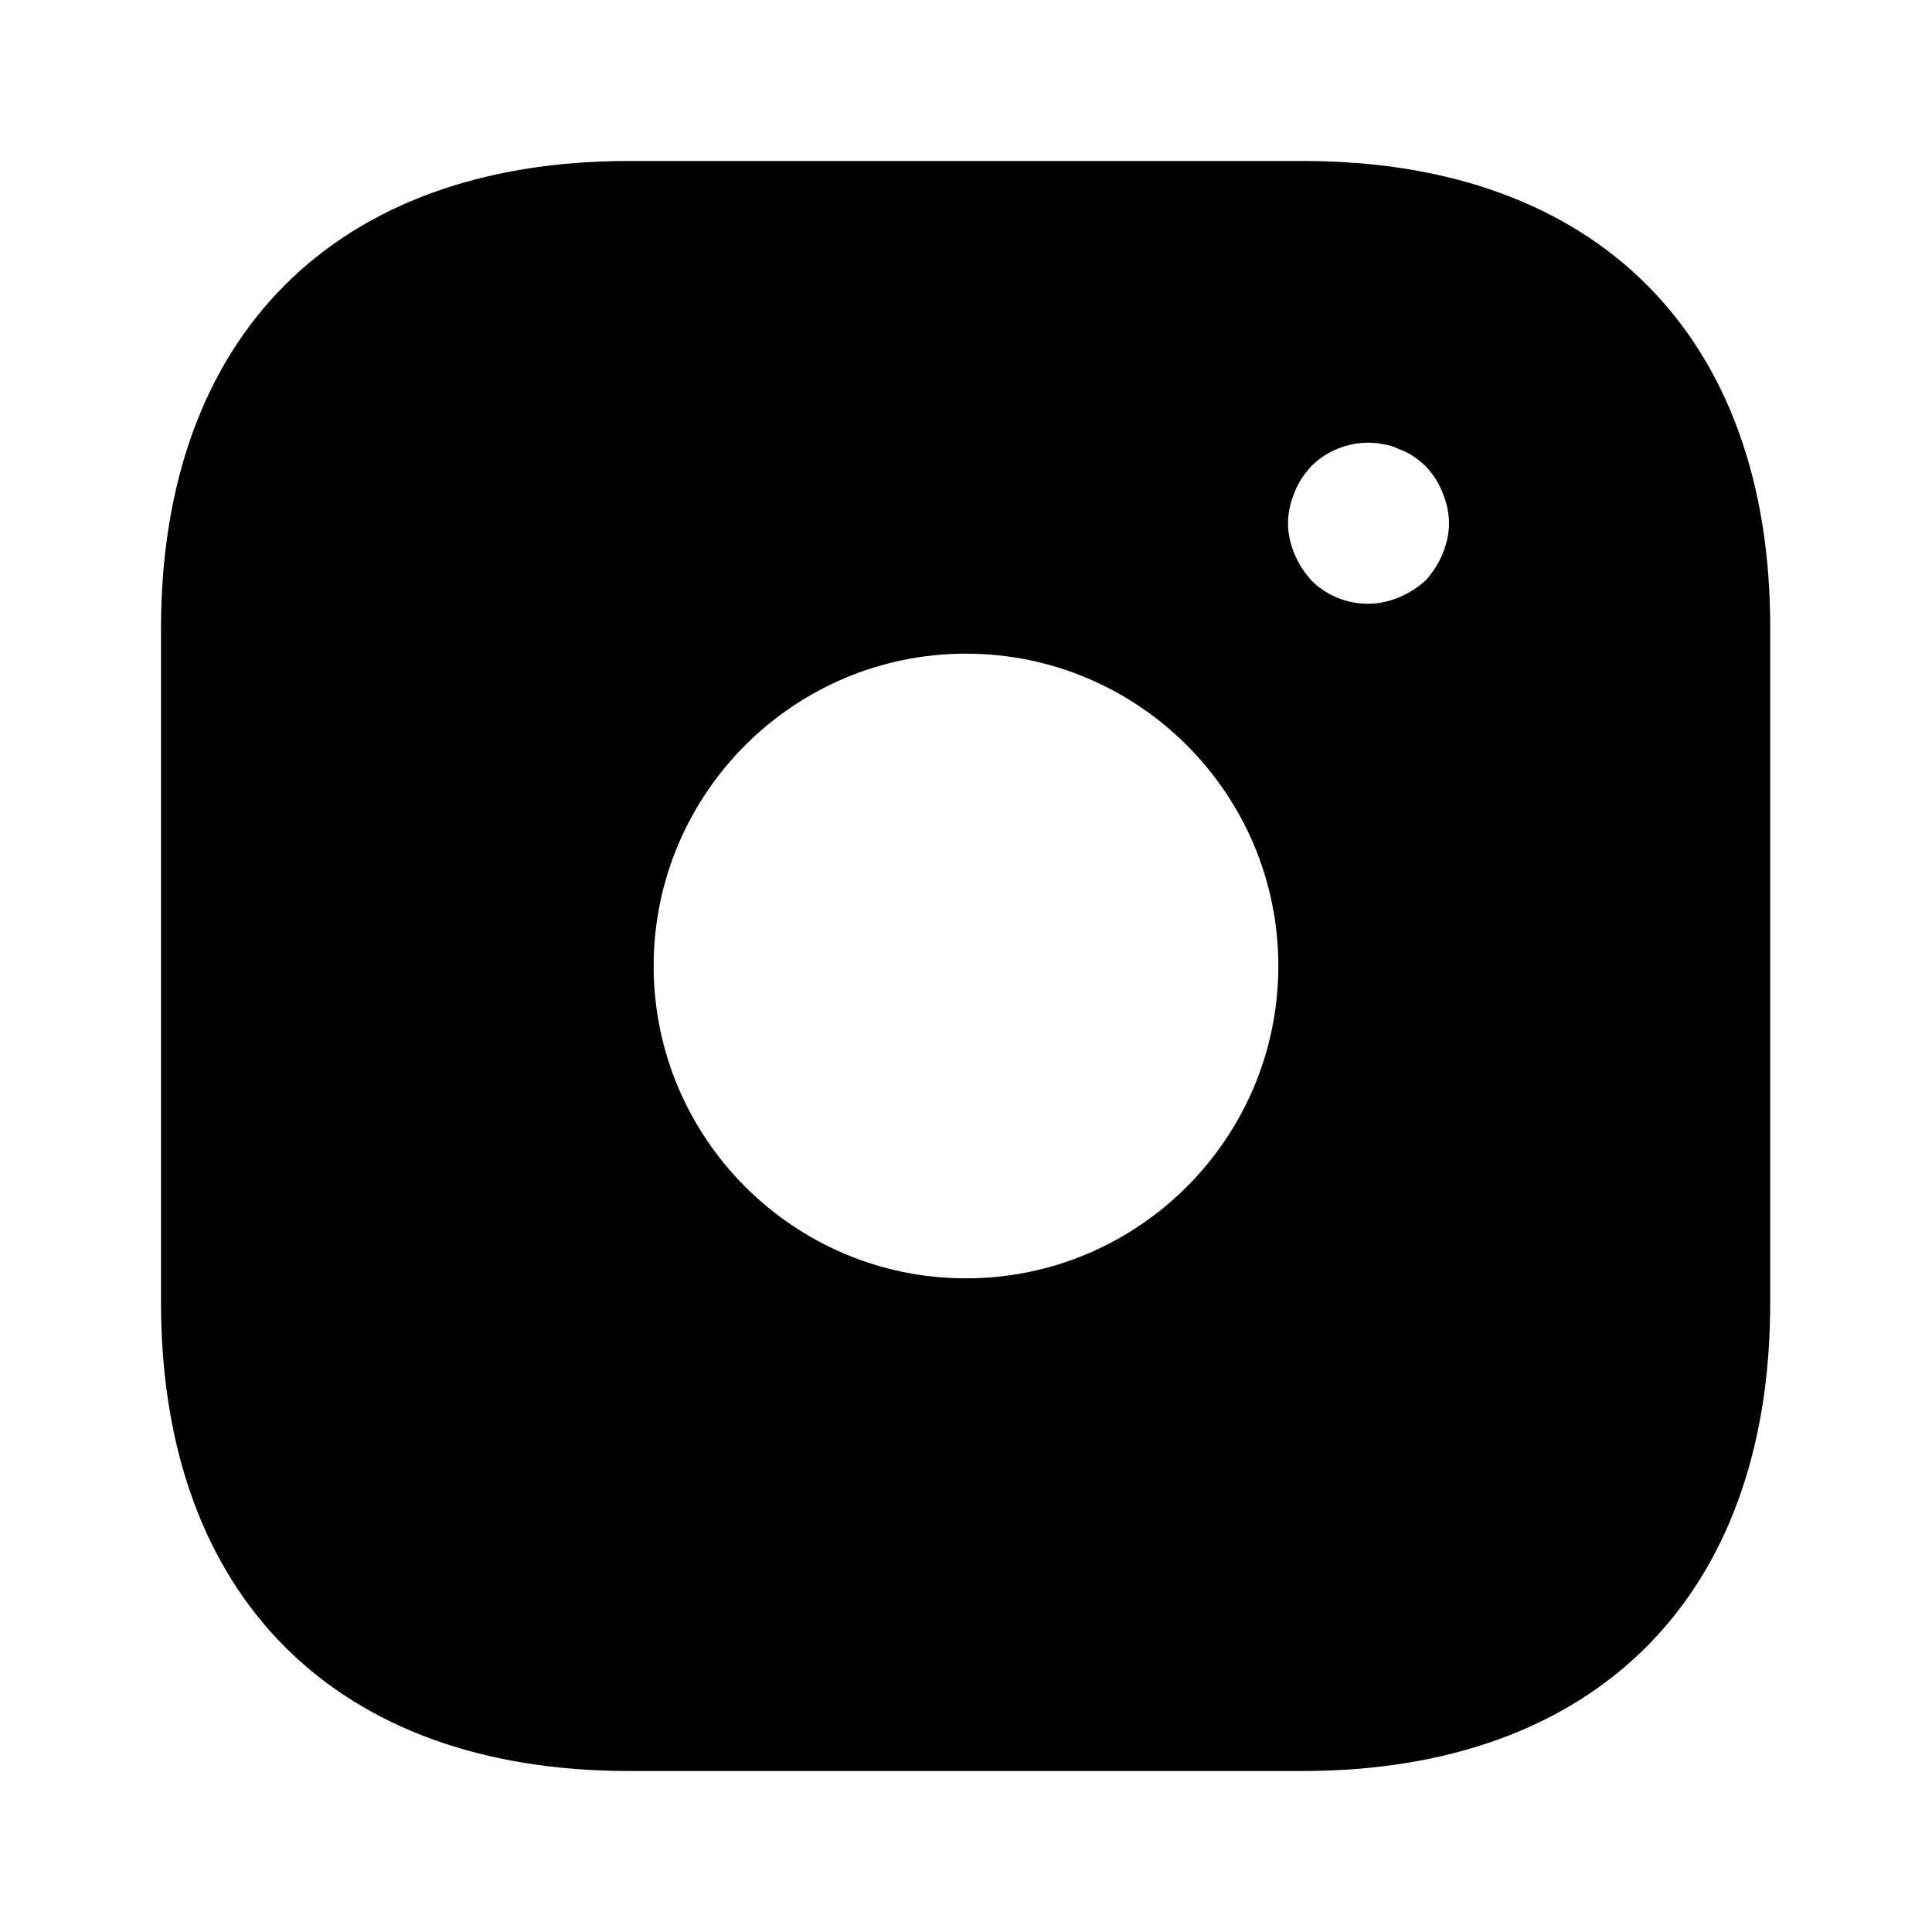
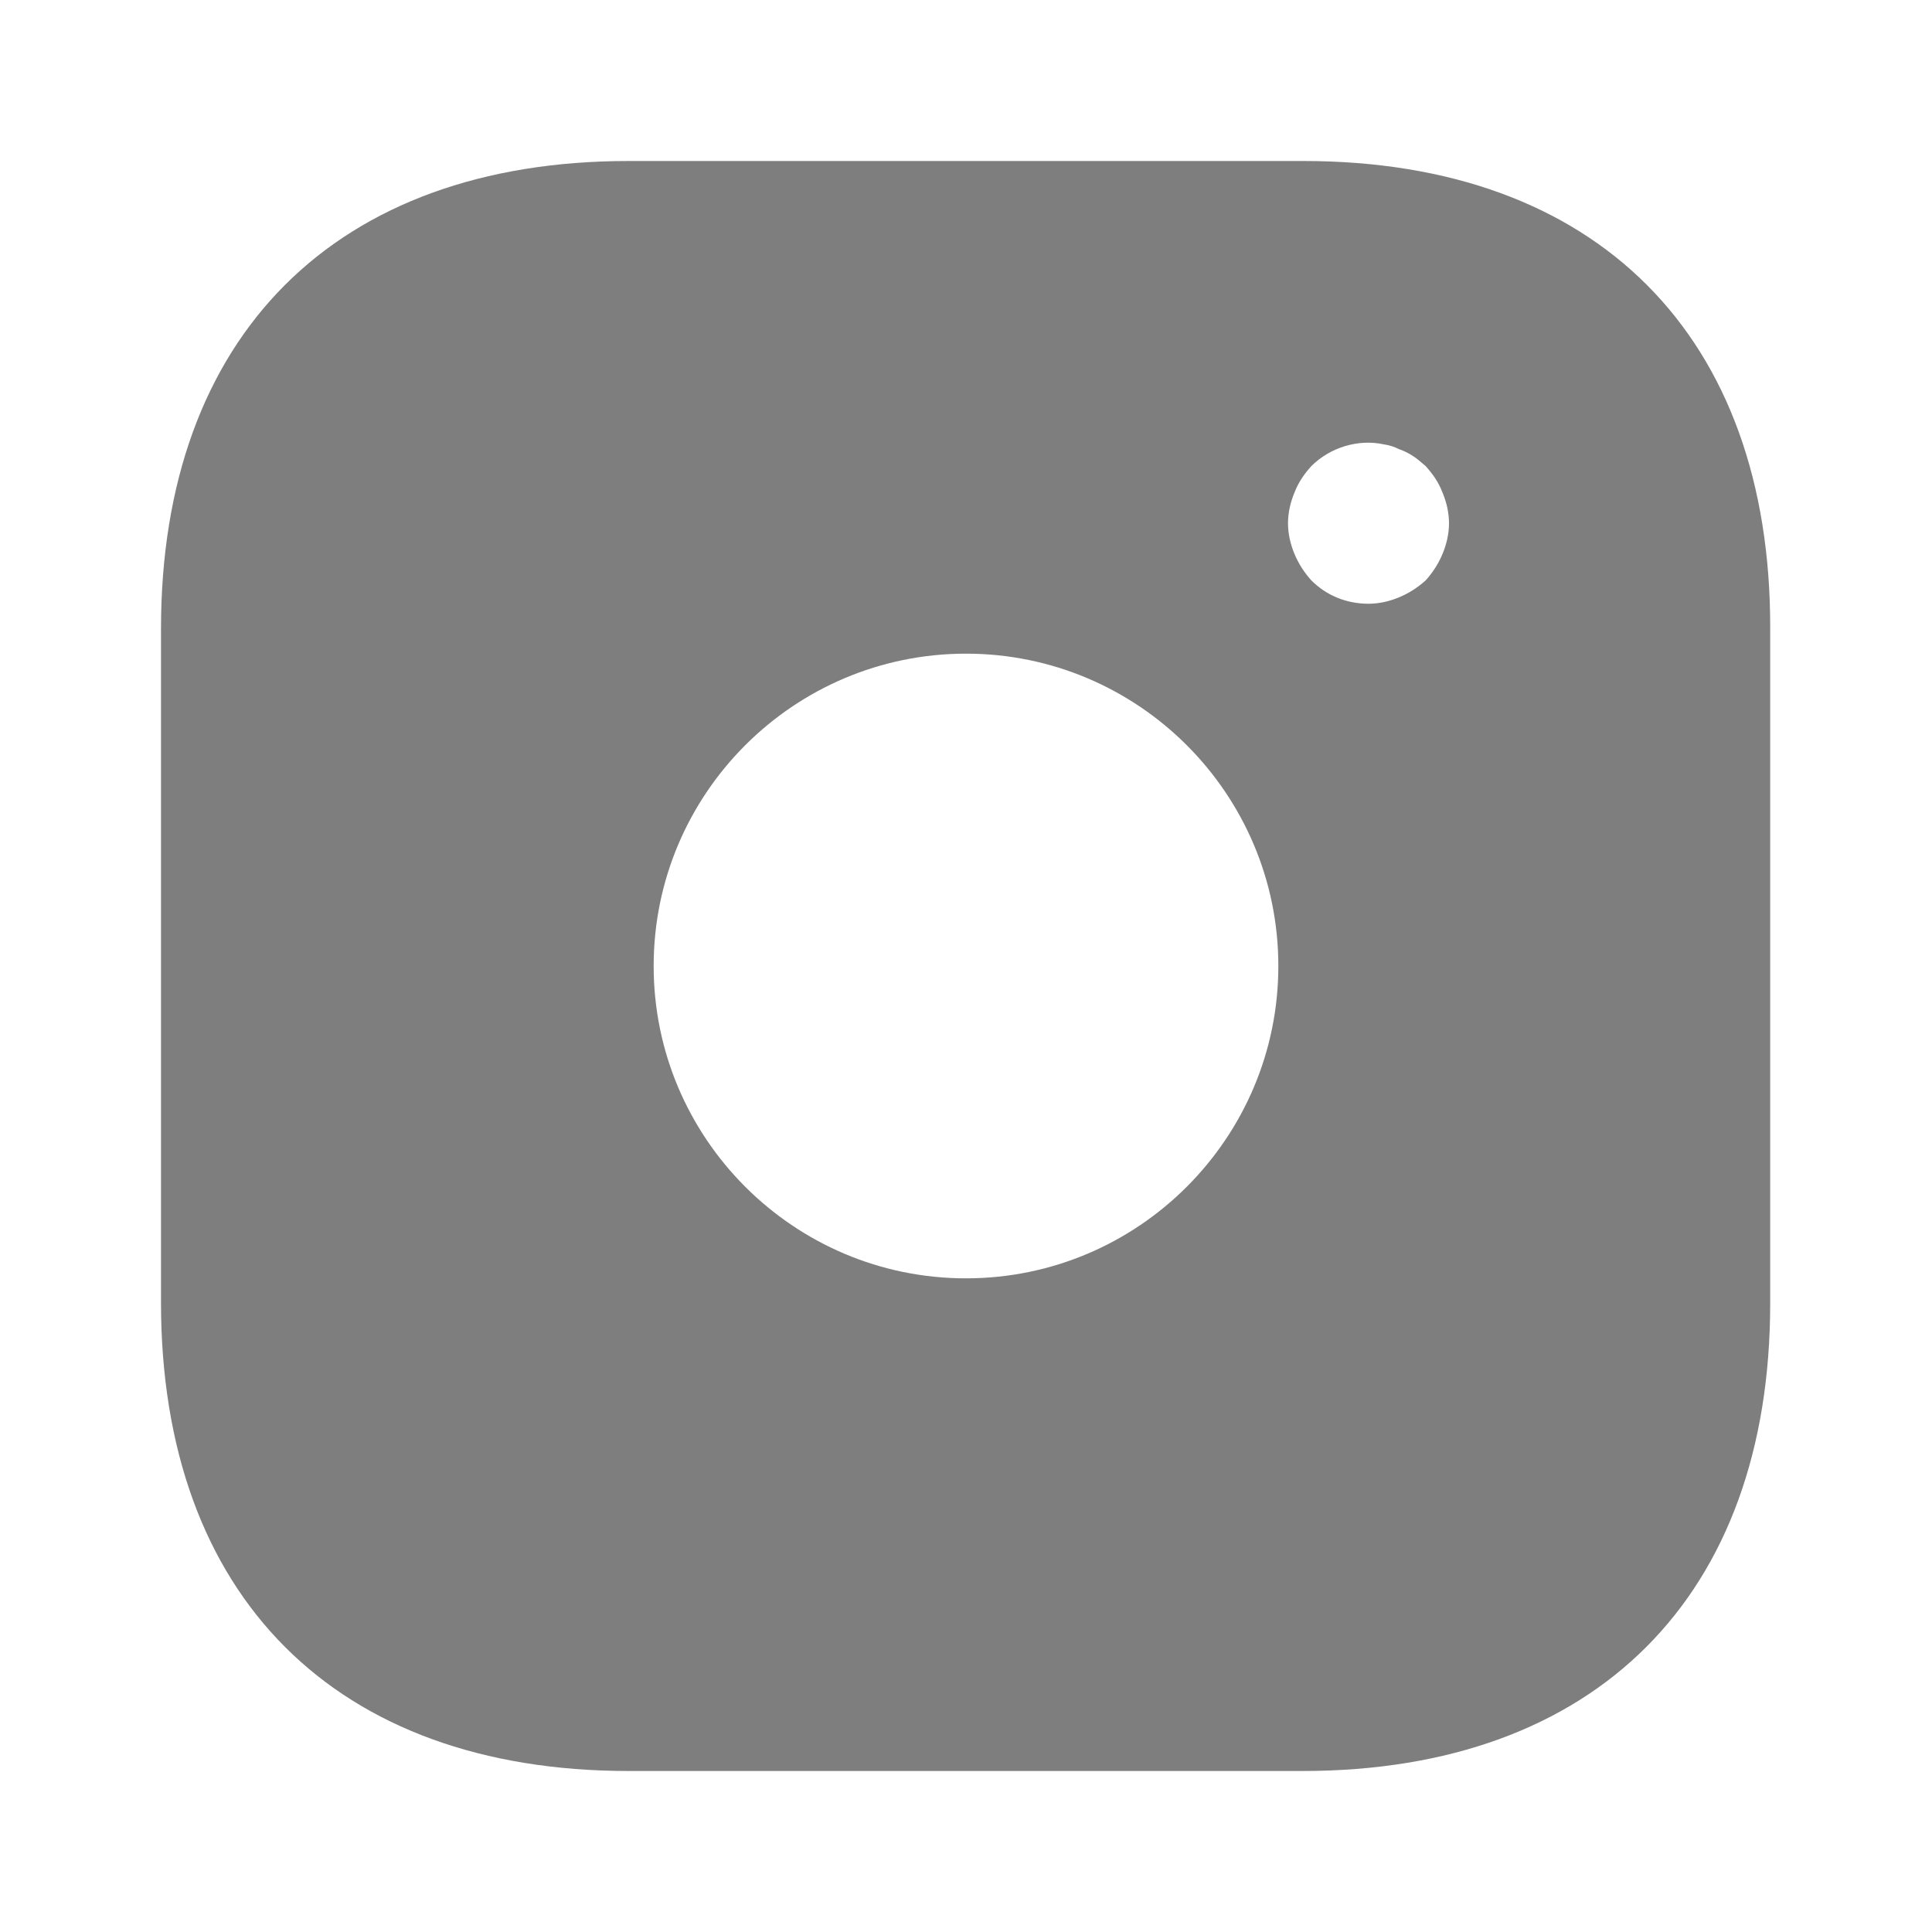
<svg xmlns="http://www.w3.org/2000/svg" width="800px" height="800px" viewBox="0 0 24 24" fill="none">
-   <path d="M16.19 2H7.81C4.17 2 2 4.17 2 7.81V16.18C2 19.83 4.17 22 7.81 22H16.18C19.82 22 21.99 19.83 21.99 16.19V7.81C22 4.17 19.83 2 16.19 2ZM12 15.88C9.86 15.88 8.12 14.14 8.12 12C8.12 9.86 9.86 8.12 12 8.12C14.14 8.12 15.88 9.86 15.88 12C15.88 14.14 14.14 15.88 12 15.88ZM17.92 6.88C17.87 7 17.8 7.11 17.71 7.21C17.61 7.3 17.5 7.37 17.38 7.42C17.26 7.47 17.13 7.5 17 7.5C16.73 7.5 16.48 7.4 16.29 7.21C16.2 7.11 16.13 7 16.08 6.88C16.03 6.76 16 6.63 16 6.5C16 6.37 16.03 6.24 16.08 6.12C16.13 5.99 16.2 5.89 16.29 5.79C16.52 5.56 16.87 5.45 17.19 5.52C17.26 5.53 17.32 5.55 17.38 5.58C17.44 5.6 17.5 5.63 17.56 5.67C17.61 5.7 17.66 5.75 17.71 5.79C17.8 5.89 17.87 5.99 17.92 6.12C17.97 6.24 18 6.37 18 6.5C18 6.63 17.97 6.76 17.92 6.88Z" fill="#000000" />
+   <path d="M16.19 2H7.81C4.17 2 2 4.17 2 7.81V16.18C2 19.83 4.17 22 7.81 22H16.18C19.82 22 21.99 19.83 21.99 16.19V7.81C22 4.17 19.83 2 16.19 2ZM12 15.88C9.86 15.88 8.12 14.14 8.12 12C8.12 9.86 9.86 8.12 12 8.12C14.14 8.12 15.88 9.86 15.88 12C15.88 14.14 14.14 15.88 12 15.88ZM17.92 6.88C17.87 7 17.8 7.11 17.71 7.21C17.61 7.3 17.5 7.37 17.38 7.42C17.26 7.47 17.13 7.5 17 7.5C16.73 7.5 16.48 7.4 16.29 7.21C16.2 7.11 16.13 7 16.08 6.88C16.03 6.76 16 6.63 16 6.5C16 6.37 16.03 6.24 16.08 6.12C16.13 5.99 16.2 5.89 16.29 5.79C16.52 5.56 16.87 5.45 17.19 5.52C17.26 5.53 17.32 5.55 17.38 5.58C17.44 5.6 17.5 5.63 17.56 5.67C17.61 5.7 17.66 5.75 17.71 5.79C17.8 5.89 17.87 5.99 17.92 6.12C17.97 6.24 18 6.37 18 6.5C18 6.63 17.97 6.76 17.92 6.88Z" fill="#7e7e7e" />
</svg>
